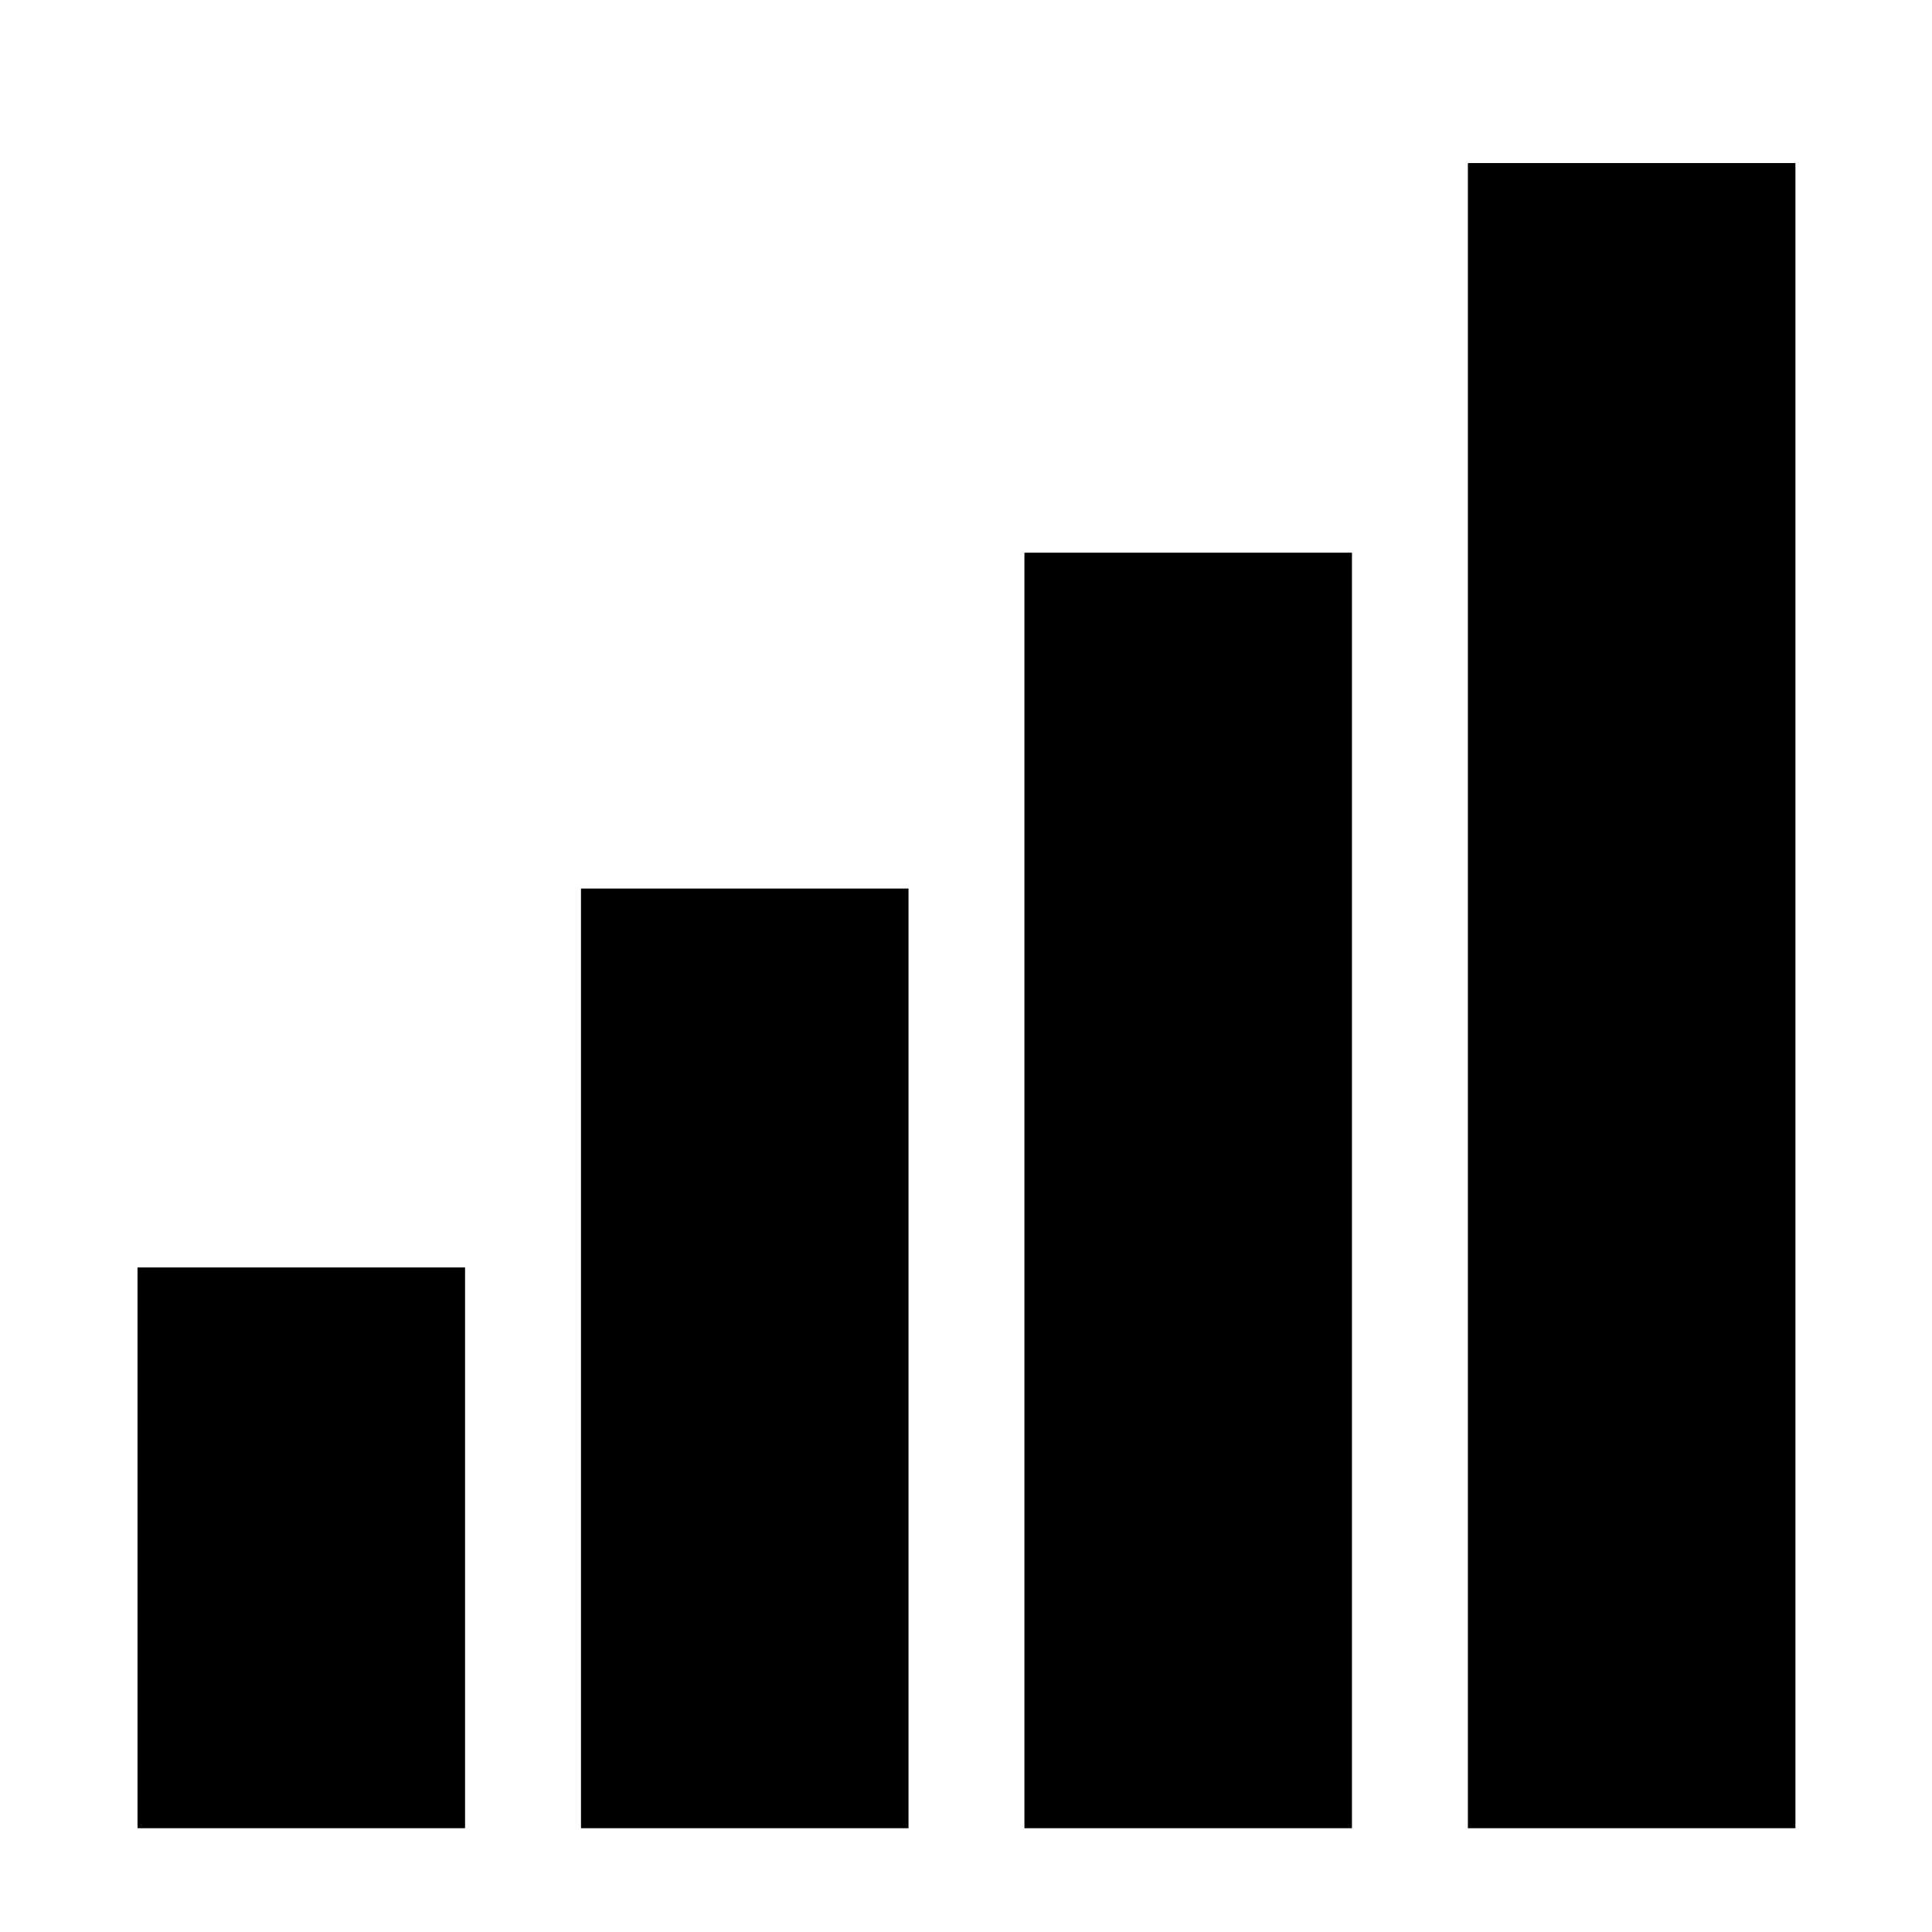
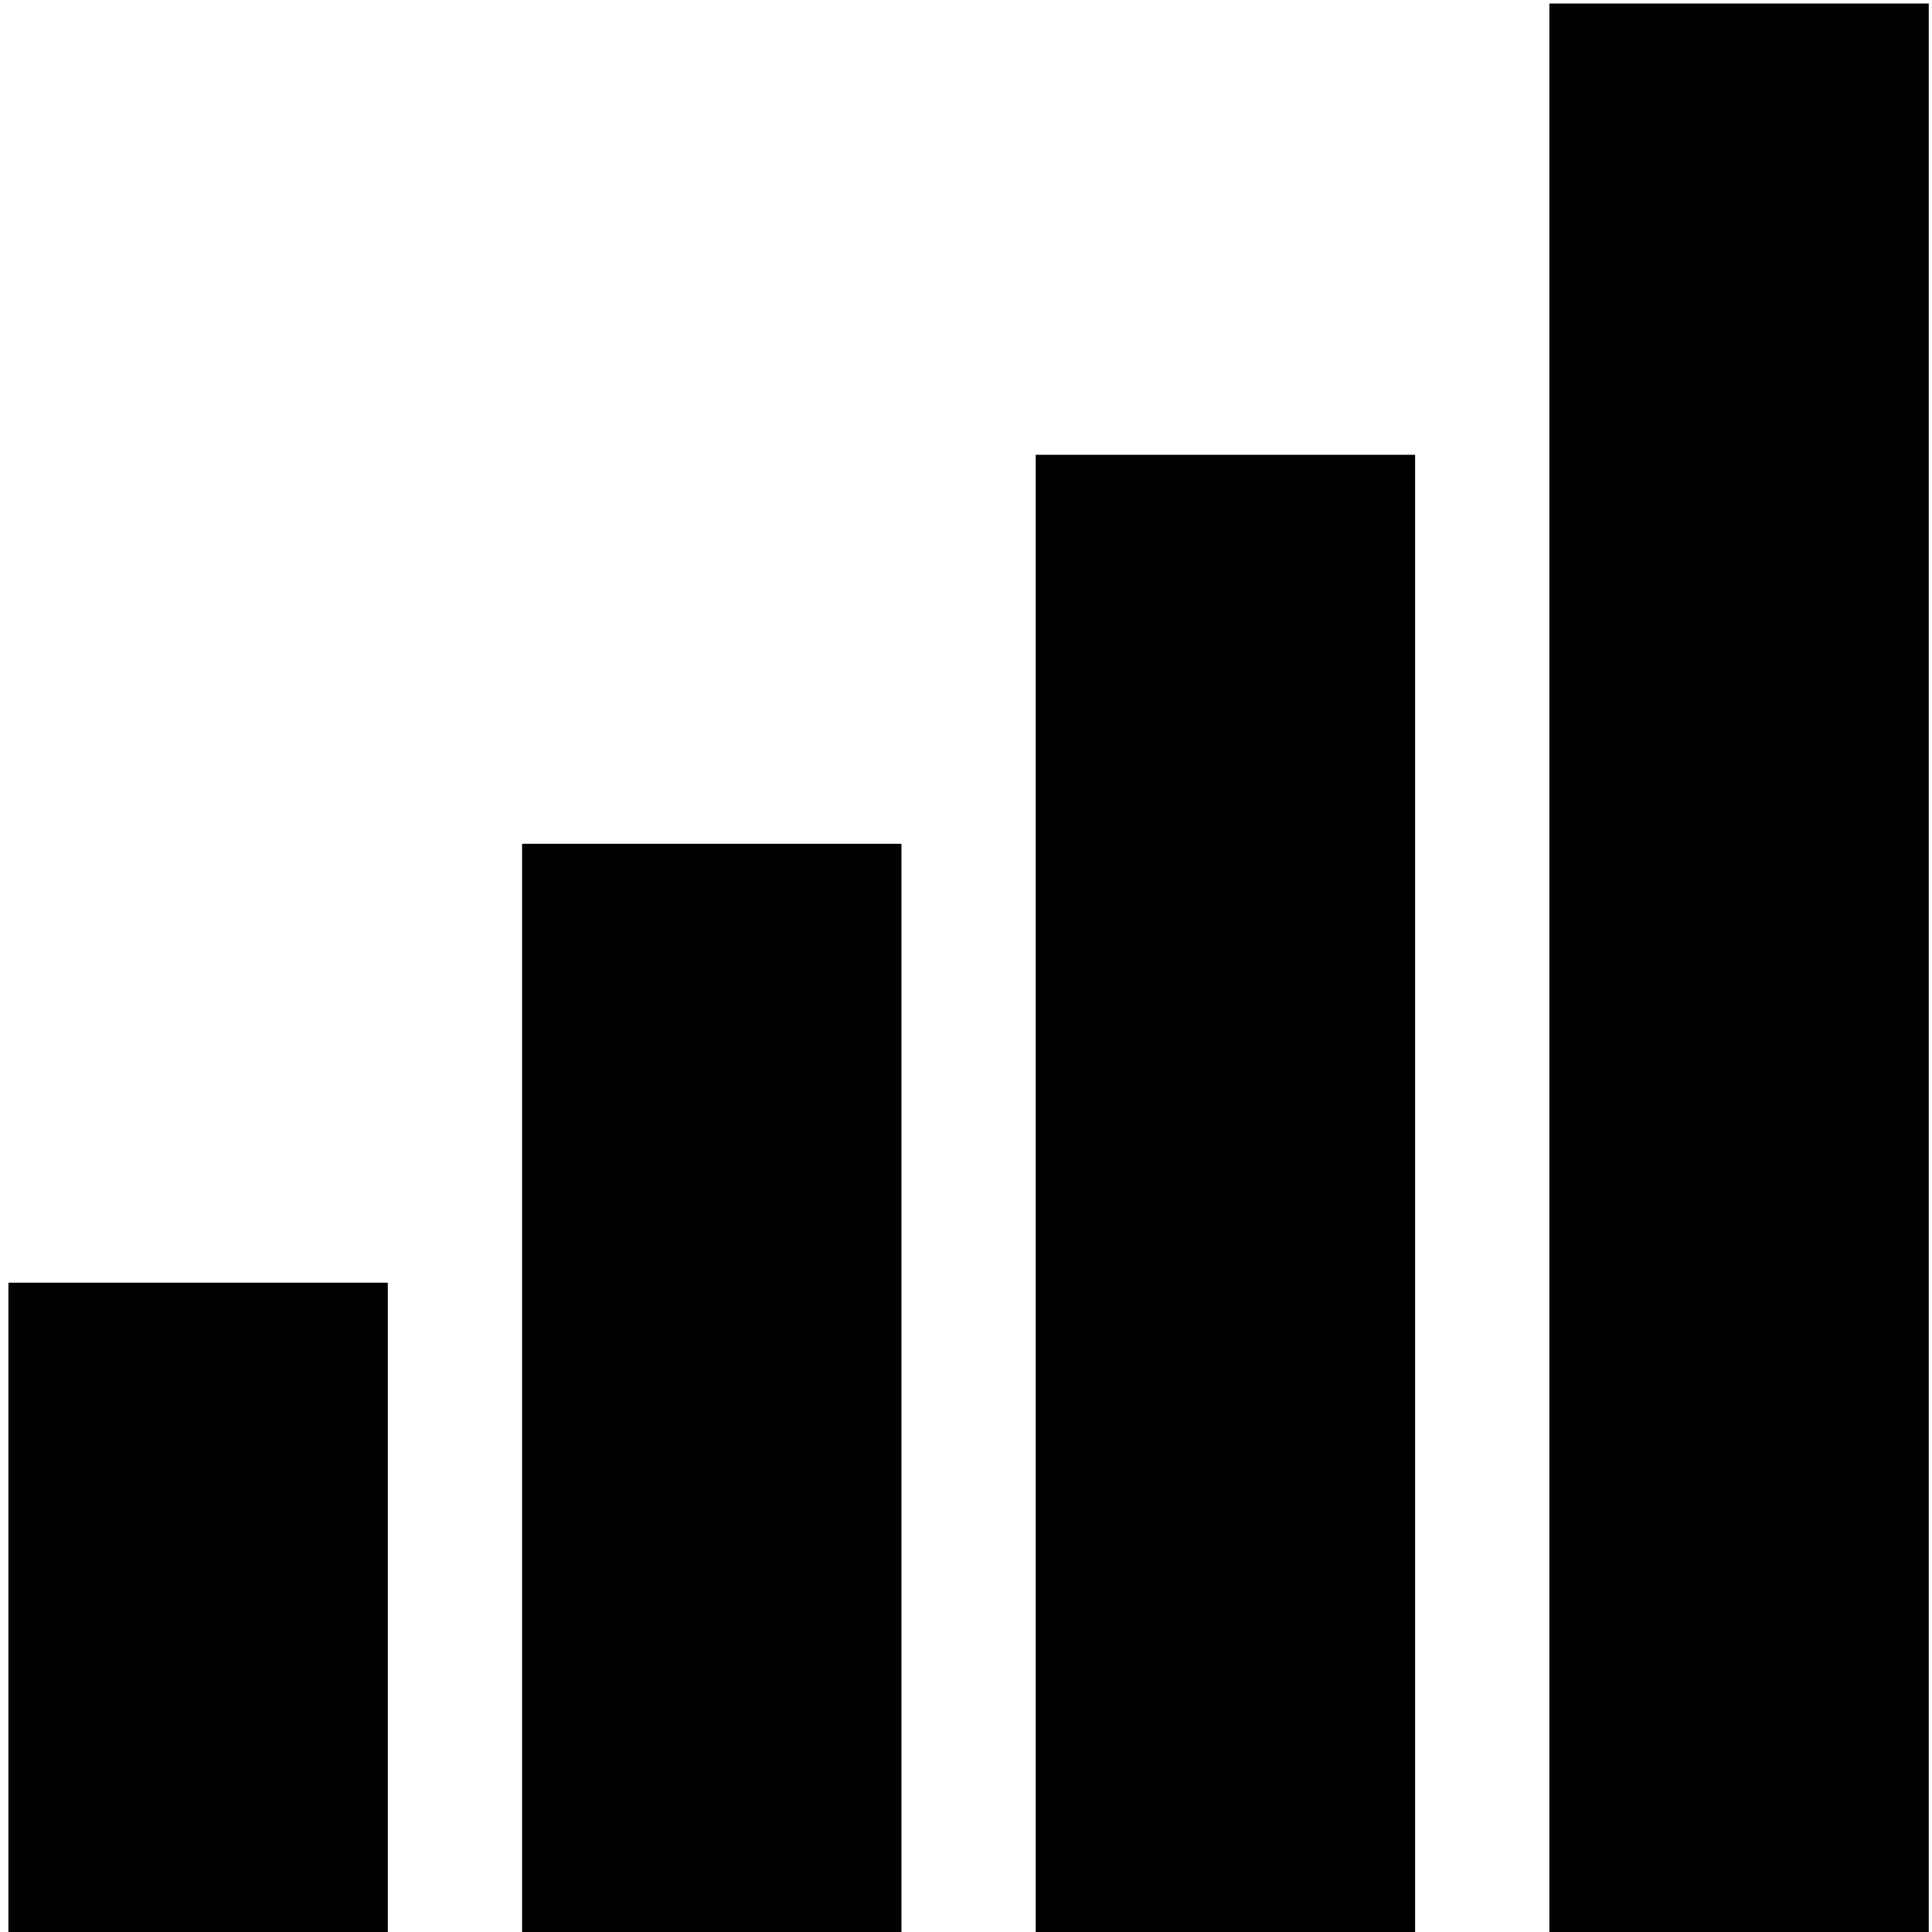
- <svg viewBox="0 0 1000 1000" preserveAspectRatio="xMidYMid meet">
-   <path d="M 759.773,84.412 V 946.277 H 929.303 V 84.412 Z M 530.242,286.072 V 946.277 H 699.773 V 286.072 Z m -229.529,173.826 v 486.379 h 169.529 V 459.898 Z M 71.182,656.033 V 946.277 H 240.713 V 656.033 Z" />
+ <svg xmlns="http://www.w3.org/2000/svg" viewBox="0 0 1000 1000" preserveAspectRatio="xMidYMid meet" version="1.1" id="svg4">
+   <defs id="defs8" />
+   <path d="M 801.957,1.818 V 1000.115 H 998.322 V 1.818 Z M 536.091,235.4 v 764.714 h 196.368 V 235.4 Z M 270.228,436.743 V 1000.115 H 466.593 V 436.743 Z M 4.362,663.925 V 1000.115 H 200.73 V 663.925 Z" id="path2" style="stroke-width:1.158" />
</svg>
